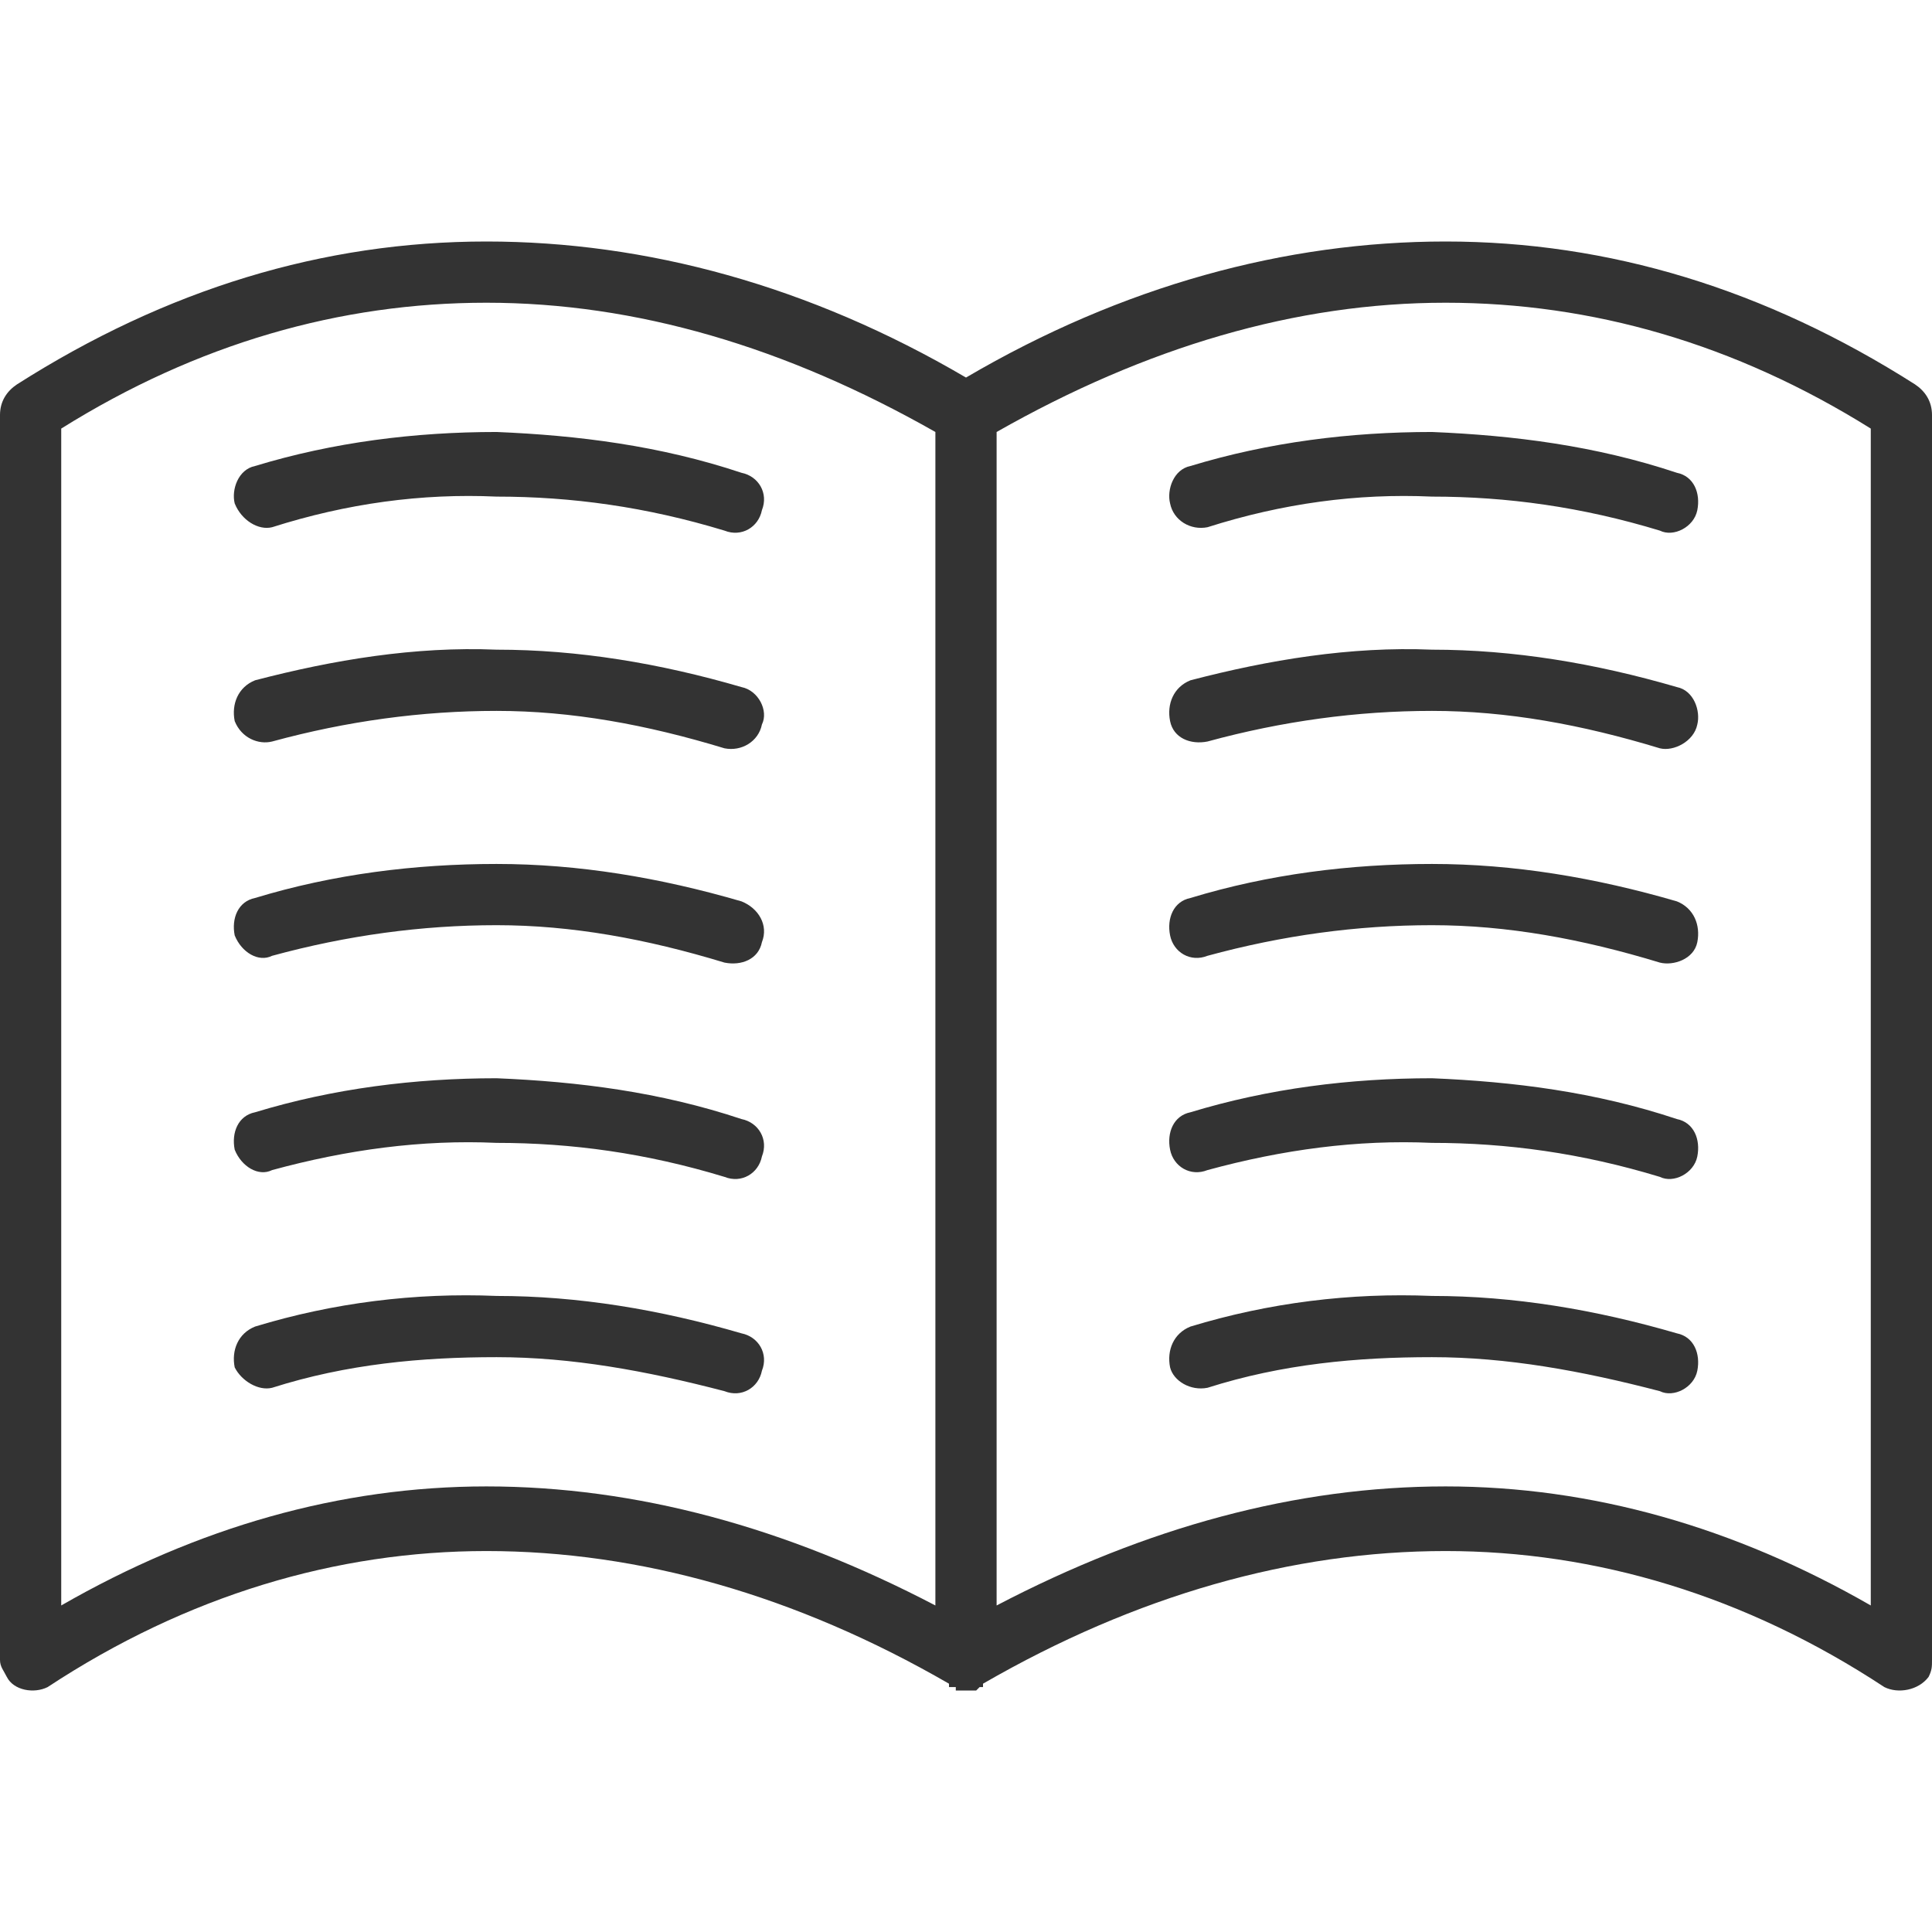
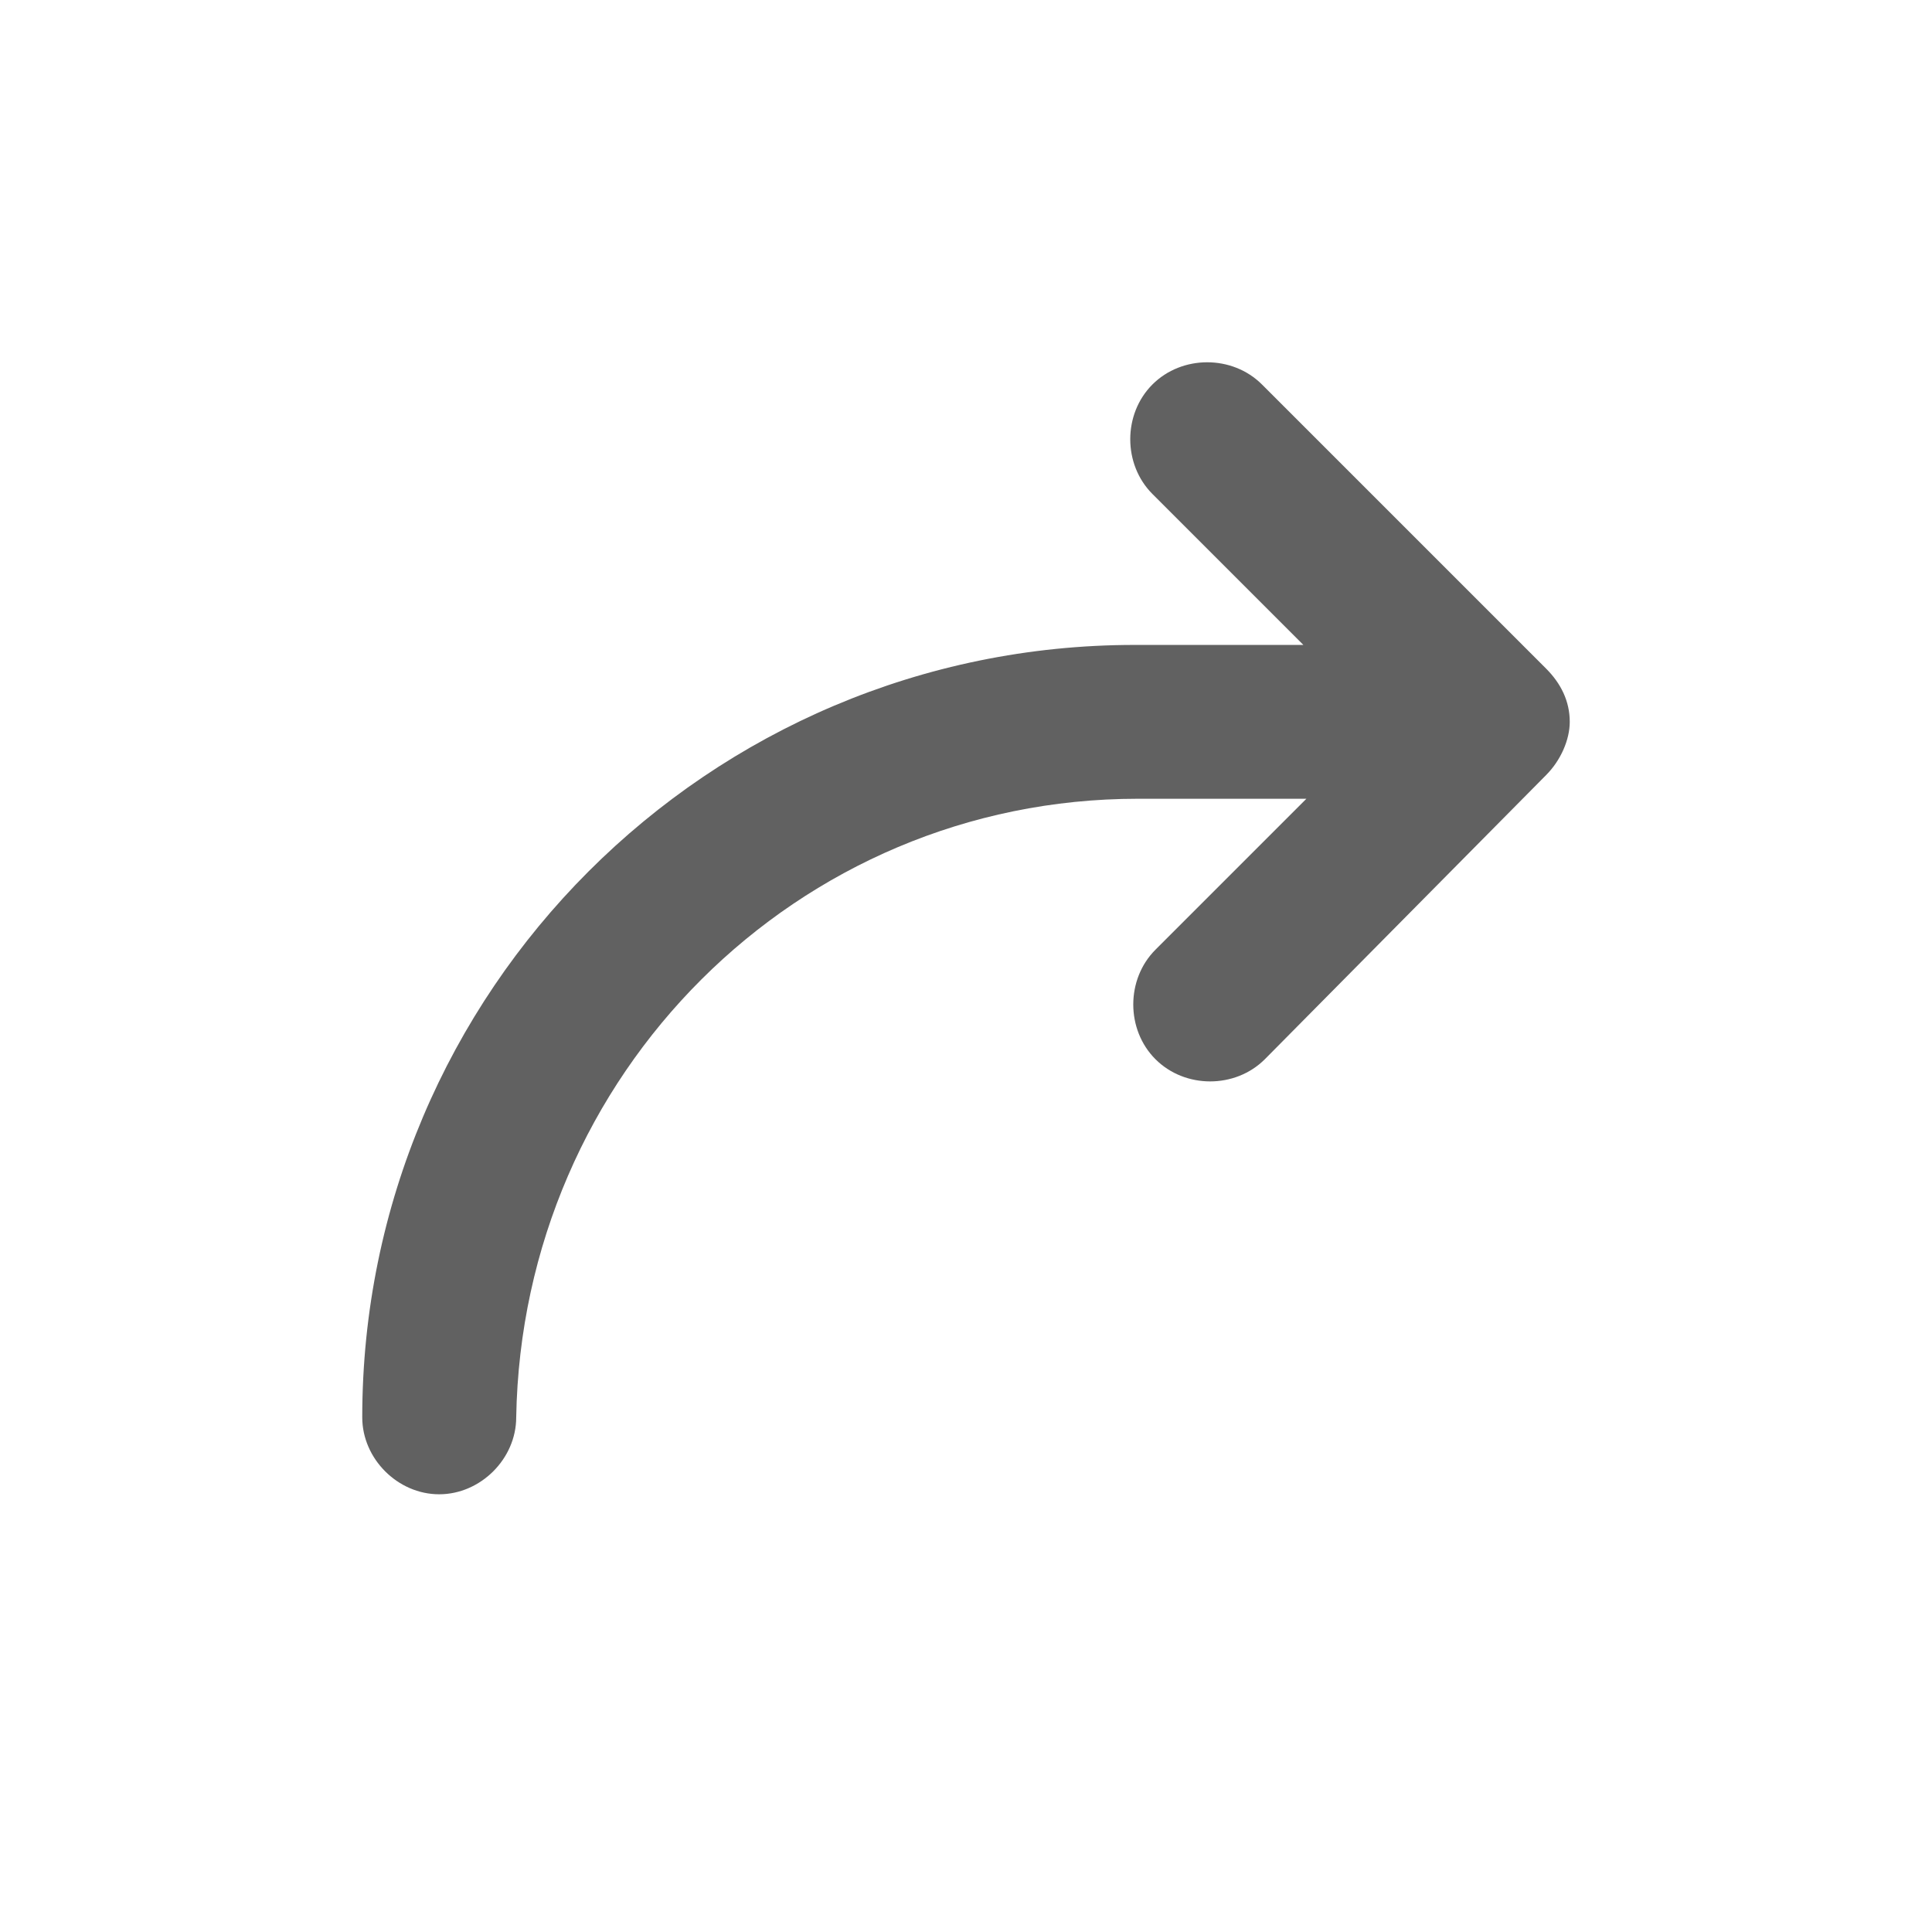
- <svg xmlns="http://www.w3.org/2000/svg" height="62px" style="shape-rendering:geometricPrecision; text-rendering:geometricPrecision; image-rendering:optimizeQuality; fill-rule:evenodd; clip-rule:evenodd" version="1.1" viewBox="0 0 0.568 0.568" width="62px" xml:space="preserve">
-   <defs>
-     <style type="text/css">
-    
-     .fil0 {fill:none}
-     .fil1 {fill:#333333;fill-rule:nonzero}
-    
-   </style>
-   </defs>
-   <g id="Layer_x0020_1">
-     <g id="_2340587733504">
-       <rect class="fil0" height="0.568" width="0.568" />
-       <path class="fil1" d="M0.293 0.472c0.044,-0.023 0.088,-0.035 0.132,-0.035 0.043,0 0.085,0.012 0.125,0.035l0 -0.346c-0.04,-0.025 -0.082,-0.037 -0.125,-0.037 -0.044,0 -0.088,0.013 -0.132,0.038l0 0.345zm0.062 -0.064c-0.005,0.001 -0.01,-0.002 -0.011,-0.006 -0.001,-0.005 0.001,-0.01 0.006,-0.012 0.023,-0.007 0.047,-0.01 0.071,-0.009 0.024,0 0.048,0.004 0.072,0.011 0.005,0.001 0.007,0.006 0.006,0.011 -0.001,0.005 -0.007,0.008 -0.011,0.006 -0.023,-0.006 -0.045,-0.01 -0.067,-0.01 -0.022,0 -0.044,0.002 -0.066,0.009zm0 -0.064c-0.005,0.002 -0.01,-0.001 -0.011,-0.006 -0.001,-0.005 0.001,-0.01 0.006,-0.011 0.023,-0.007 0.047,-0.01 0.071,-0.01 0.024,0.001 0.048,0.004 0.072,0.012 0.005,0.001 0.007,0.006 0.006,0.011 -0.001,0.005 -0.007,0.008 -0.011,0.006 -0.023,-0.007 -0.045,-0.01 -0.067,-0.01 -0.022,-0.001 -0.044,0.002 -0.066,0.008zm0 -0.063c-0.005,0.002 -0.01,-0.001 -0.011,-0.006 -0.001,-0.005 0.001,-0.01 0.006,-0.011 0.023,-0.007 0.047,-0.01 0.071,-0.01 0.024,0 0.048,0.004 0.072,0.011 0.005,0.002 0.007,0.007 0.006,0.012 -0.001,0.005 -0.007,0.007 -0.011,0.006 -0.023,-0.007 -0.045,-0.011 -0.067,-0.011 -0.022,0 -0.044,0.003 -0.066,0.009zm0 -0.063c-0.005,0.001 -0.01,-0.001 -0.011,-0.006 -0.001,-0.005 0.001,-0.01 0.006,-0.012 0.023,-0.006 0.047,-0.01 0.071,-0.009 0.024,0 0.048,0.004 0.072,0.011 0.005,0.001 0.007,0.007 0.006,0.011 -0.001,0.005 -0.007,0.008 -0.011,0.007 -0.023,-0.007 -0.045,-0.011 -0.067,-0.011 -0.022,0 -0.044,0.003 -0.066,0.009zm0 -0.063c-0.005,0.001 -0.01,-0.002 -0.011,-0.007 -0.001,-0.004 0.001,-0.01 0.006,-0.011 0.023,-0.007 0.047,-0.01 0.071,-0.01 0.024,0.001 0.048,0.004 0.072,0.012 0.005,0.001 0.007,0.006 0.006,0.011 -0.001,0.005 -0.007,0.008 -0.011,0.006 -0.023,-0.007 -0.045,-0.01 -0.067,-0.01 -0.022,-0.001 -0.044,0.002 -0.066,0.009zm-0.275 0.253c-0.004,0.001 -0.009,-0.002 -0.011,-0.006 -0.001,-0.005 0.001,-0.01 0.006,-0.012 0.023,-0.007 0.047,-0.01 0.071,-0.009 0.024,0 0.048,0.004 0.072,0.011 0.005,0.001 0.008,0.006 0.006,0.011 -0.001,0.005 -0.006,0.008 -0.011,0.006 -0.023,-0.006 -0.045,-0.01 -0.067,-0.01 -0.022,0 -0.044,0.002 -0.066,0.009zm0 -0.064c-0.004,0.002 -0.009,-0.001 -0.011,-0.006 -0.001,-0.005 0.001,-0.01 0.006,-0.011 0.023,-0.007 0.047,-0.01 0.071,-0.01 0.024,0.001 0.048,0.004 0.072,0.012 0.005,0.001 0.008,0.006 0.006,0.011 -0.001,0.005 -0.006,0.008 -0.011,0.006 -0.023,-0.007 -0.045,-0.01 -0.067,-0.01 -0.022,-0.001 -0.044,0.002 -0.066,0.008zm0 -0.063c-0.004,0.002 -0.009,-0.001 -0.011,-0.006 -0.001,-0.005 0.001,-0.01 0.006,-0.011 0.023,-0.007 0.047,-0.01 0.071,-0.01 0.024,0 0.048,0.004 0.072,0.011 0.005,0.002 0.008,0.007 0.006,0.012 -0.001,0.005 -0.006,0.007 -0.011,0.006 -0.023,-0.007 -0.045,-0.011 -0.067,-0.011 -0.022,0 -0.044,0.003 -0.066,0.009zm0 -0.063c-0.004,0.001 -0.009,-0.001 -0.011,-0.006 -0.001,-0.005 0.001,-0.01 0.006,-0.012 0.023,-0.006 0.047,-0.01 0.071,-0.009 0.024,0 0.048,0.004 0.072,0.011 0.005,0.001 0.008,0.007 0.006,0.011 -0.001,0.005 -0.006,0.008 -0.011,0.007 -0.023,-0.007 -0.045,-0.011 -0.067,-0.011 -0.022,0 -0.044,0.003 -0.066,0.009zm0 -0.063c-0.004,0.001 -0.009,-0.002 -0.011,-0.007 -0.001,-0.004 0.001,-0.01 0.006,-0.011 0.023,-0.007 0.047,-0.01 0.071,-0.01 0.024,0.001 0.048,0.004 0.072,0.012 0.005,0.001 0.008,0.006 0.006,0.011 -0.001,0.005 -0.006,0.008 -0.011,0.006 -0.023,-0.007 -0.045,-0.01 -0.067,-0.01 -0.022,-0.001 -0.044,0.002 -0.066,0.009zm0.199 0.34l0 0c-0.045,-0.026 -0.091,-0.039 -0.136,-0.039 -0.044,0 -0.088,0.013 -0.129,0.04 -0.004,0.002 -0.01,0.001 -0.012,-0.003 -0.001,-0.002 -0.002,-0.003 -0.002,-0.005l0 0 0 -0.366c0,-0.004 0.002,-0.007 0.005,-0.009 0.044,-0.028 0.09,-0.042 0.138,-0.042 0.047,0 0.095,0.013 0.141,0.04 0.046,-0.027 0.094,-0.04 0.141,-0.04 0.048,0 0.094,0.014 0.138,0.042 0.003,0.002 0.005,0.005 0.005,0.009l0 0.366 0 0c0,0.002 0,0.003 -0.001,0.005 -0.003,0.004 -0.009,0.005 -0.013,0.003 -0.041,-0.027 -0.085,-0.04 -0.129,-0.04 -0.045,0 -0.091,0.013 -0.136,0.039l0 0 0 0 0 0.001 0 0 0 0 0 0 0 0 0 0 0 0 0 0 0 0 0 0 0 0 0 0 0 0 0 0 0 0 -0.001 0 0 0 0 0 0 0 0 0 0 0 0 0 0 0 0 0 0 0 0 0 0 0 0 0 0 0 0 0 0 0 0 0 -0.001 0.001 0 0 0 0 0 0 0 0 0 0 0 0 0 0 0 0 0 0 0 0 0 0 0 0 0 0 0 0 0 0 0 0 -0.001 0 0 0 0 0 0 0 0 0 0 0 0 0 0 0 0 0 0 0 0 0 0 0 0 0 0 0 -0.001 0 0 0 0 0 0 0 0 0 0 0 0 0 0 0 0 0 0 0 0 0 0 0 0 0 0 0 0 0 0 0 -0.001 0 0 0 0 0 0 0 0 0 0 0 0 0 0 0 0 0 0 0 0 0 0 0 0 0 0 0 -0.001 0 0 0 0 0 0 0 0 0 0 0 0 0 0 0 0 0 0 0 0 0 0 0 0 0 0 0 0 0 -0.001 0 0 0 0 0 0 0 0 0 0 0 0 0 0 0 0 0 0 0 0 0 0 0 0 0 0 0 0 0 0 0 -0.001 0 0 0 0 0 0 0 0 0 0 0 0 0 0 0 0 0 0 0 0 0 0 0 0 0 0 0 0 0 0 -0.001 -0.001 0 0 0 0 0 0 0 0 0 0 0 0 0 0 0 0 0 0 0 0 0 0 0 0 0 0 0 0 0 0 0 0 0 -0.001 0 0 0 0 0 0 0 0 0 0 0 0 0 0 0 0 0 0 0 0 0 0 0 0 0 0 0 0 -0.001 0 0zm-0.136 -0.058c0.044,0 0.088,0.012 0.132,0.035l0 -0.345c-0.044,-0.025 -0.088,-0.038 -0.132,-0.038 -0.043,0 -0.085,0.012 -0.125,0.037l0 0.346c0.04,-0.023 0.082,-0.035 0.125,-0.035z" />
-     </g>
+ <svg xmlns="http://www.w3.org/2000/svg" width="16px" height="16px" viewBox="0 0 16 16" version="1.1">
+   <g id="Page-1" stroke="none" stroke-width="1" fill="none" fill-rule="evenodd">
+     <path d="M12.804,6.419 C12.926,6.297 13,6.125 13,5.978 C13,5.806 12.926,5.659 12.804,5.537 L10.451,3.184 C10.206,2.939 9.789,2.939 9.544,3.184 C9.299,3.429 9.299,3.846 9.544,4.091 L10.794,5.341 L9.397,5.341 C5.868,5.341 3,8.208 3,11.738 C3,12.081 3.294,12.375 3.637,12.375 C3.98,12.375 4.275,12.081 4.275,11.738 C4.324,8.895 6.603,6.615 9.422,6.615 L10.819,6.615 L9.569,7.865 C9.324,8.11 9.324,8.527 9.569,8.772 C9.814,9.017 10.23,9.017 10.475,8.772 L12.804,6.419 Z" id="Path" fill="#616161" fill-rule="nonzero" />
  </g>
</svg>
